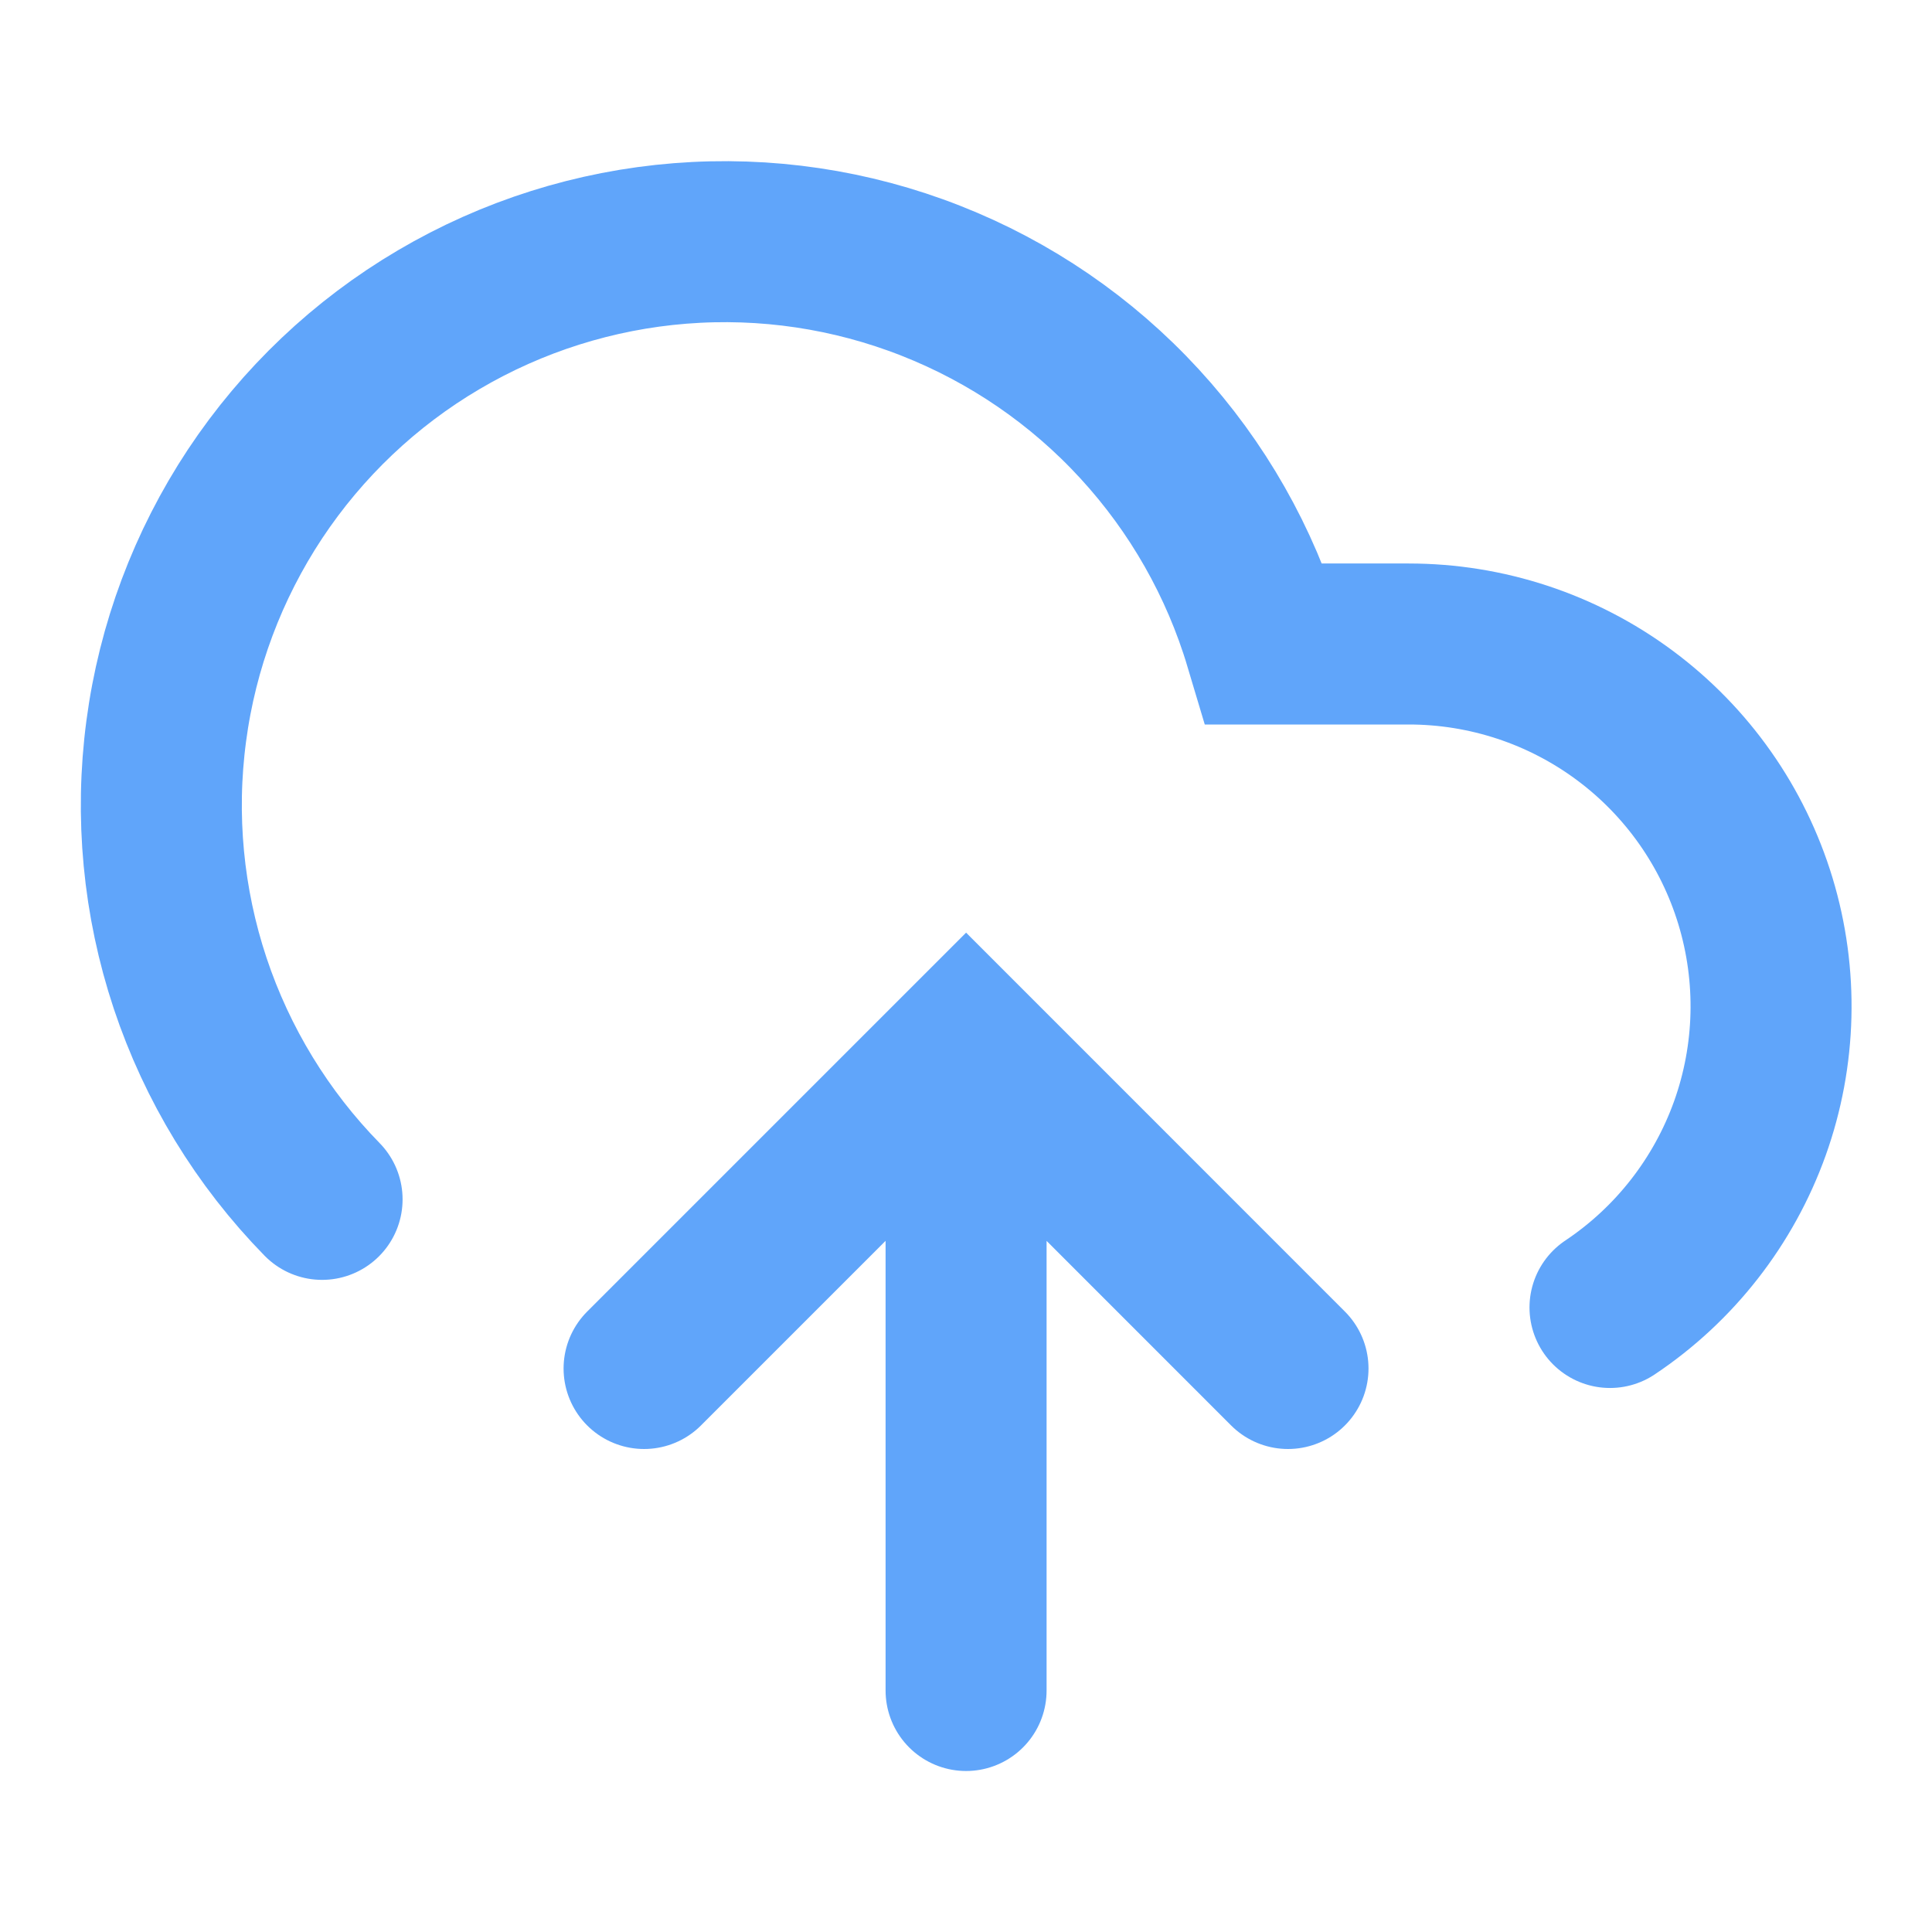
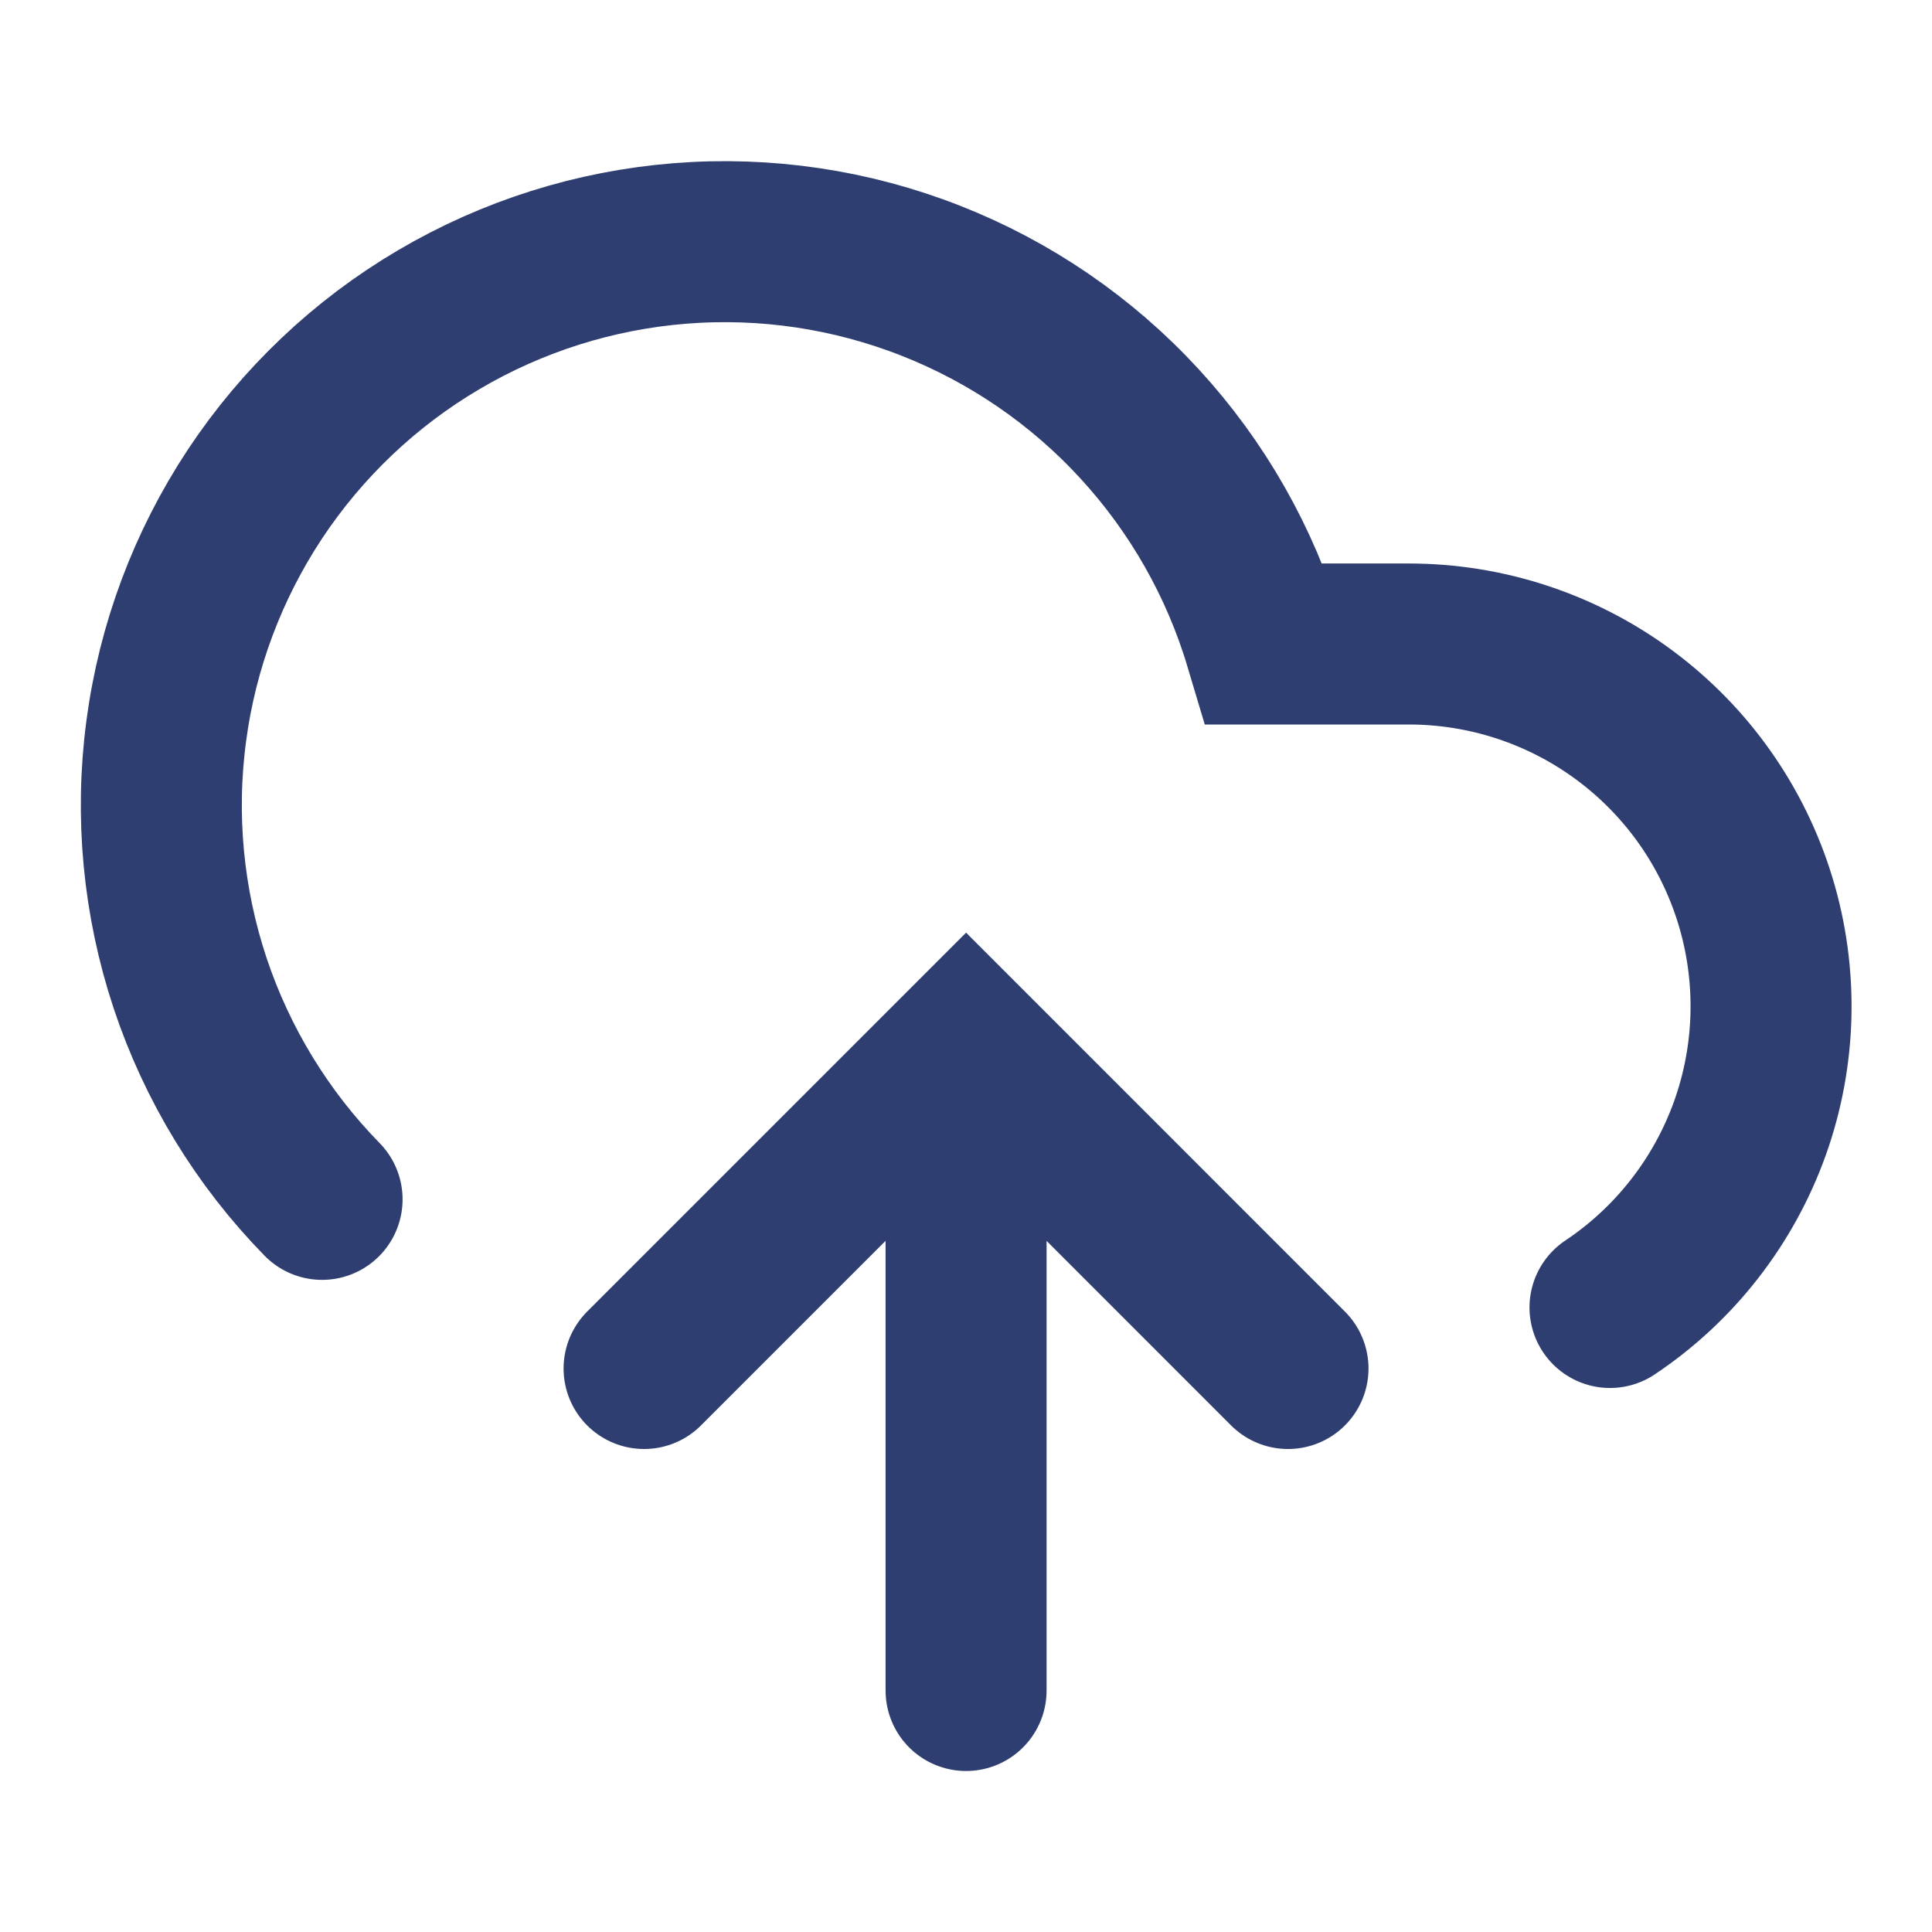
<svg xmlns="http://www.w3.org/2000/svg" preserveAspectRatio="none" overflow="visible" style="display: block;" width="24" height="24" viewBox="0 0 24 24" fill="none">
  <g id="upload-cloud">
-     <path id="Vector" d="M12.001 13V21M16 17L12.001 13L8.001 17M4.001 14.899C3.258 14.14 2.698 13.222 2.362 12.214C2.027 11.206 1.925 10.135 2.065 9.082C2.204 8.029 2.582 7.022 3.168 6.136C3.755 5.251 4.535 4.51 5.451 3.971C6.366 3.432 7.391 3.108 8.45 3.024C9.509 2.94 10.573 3.098 11.562 3.487C12.55 3.875 13.438 4.483 14.156 5.265C14.875 6.047 15.407 6.982 15.711 8H17.5C18.466 8 19.406 8.31 20.181 8.885C20.957 9.46 21.527 10.27 21.807 11.194C22.087 12.118 22.063 13.107 21.738 14.016C21.412 14.925 20.803 15.706 20 16.242" stroke="#60A5FA" stroke-width="2" stroke-linecap="round" />
+     <path id="Vector" d="M12.001 13V21M16 17L12.001 13L8.001 17M4.001 14.899C3.258 14.14 2.698 13.222 2.362 12.214C2.027 11.206 1.925 10.135 2.065 9.082C2.204 8.029 2.582 7.022 3.168 6.136C3.755 5.251 4.535 4.51 5.451 3.971C6.366 3.432 7.391 3.108 8.45 3.024C9.509 2.94 10.573 3.098 11.562 3.487C12.55 3.875 13.438 4.483 14.156 5.265C14.875 6.047 15.407 6.982 15.711 8H17.5C18.466 8 19.406 8.31 20.181 8.885C20.957 9.46 21.527 10.27 21.807 11.194C22.087 12.118 22.063 13.107 21.738 14.016C21.412 14.925 20.803 15.706 20 16.242" stroke="#2F3E70" stroke-width="2" stroke-linecap="round" />
  </g>
</svg>
